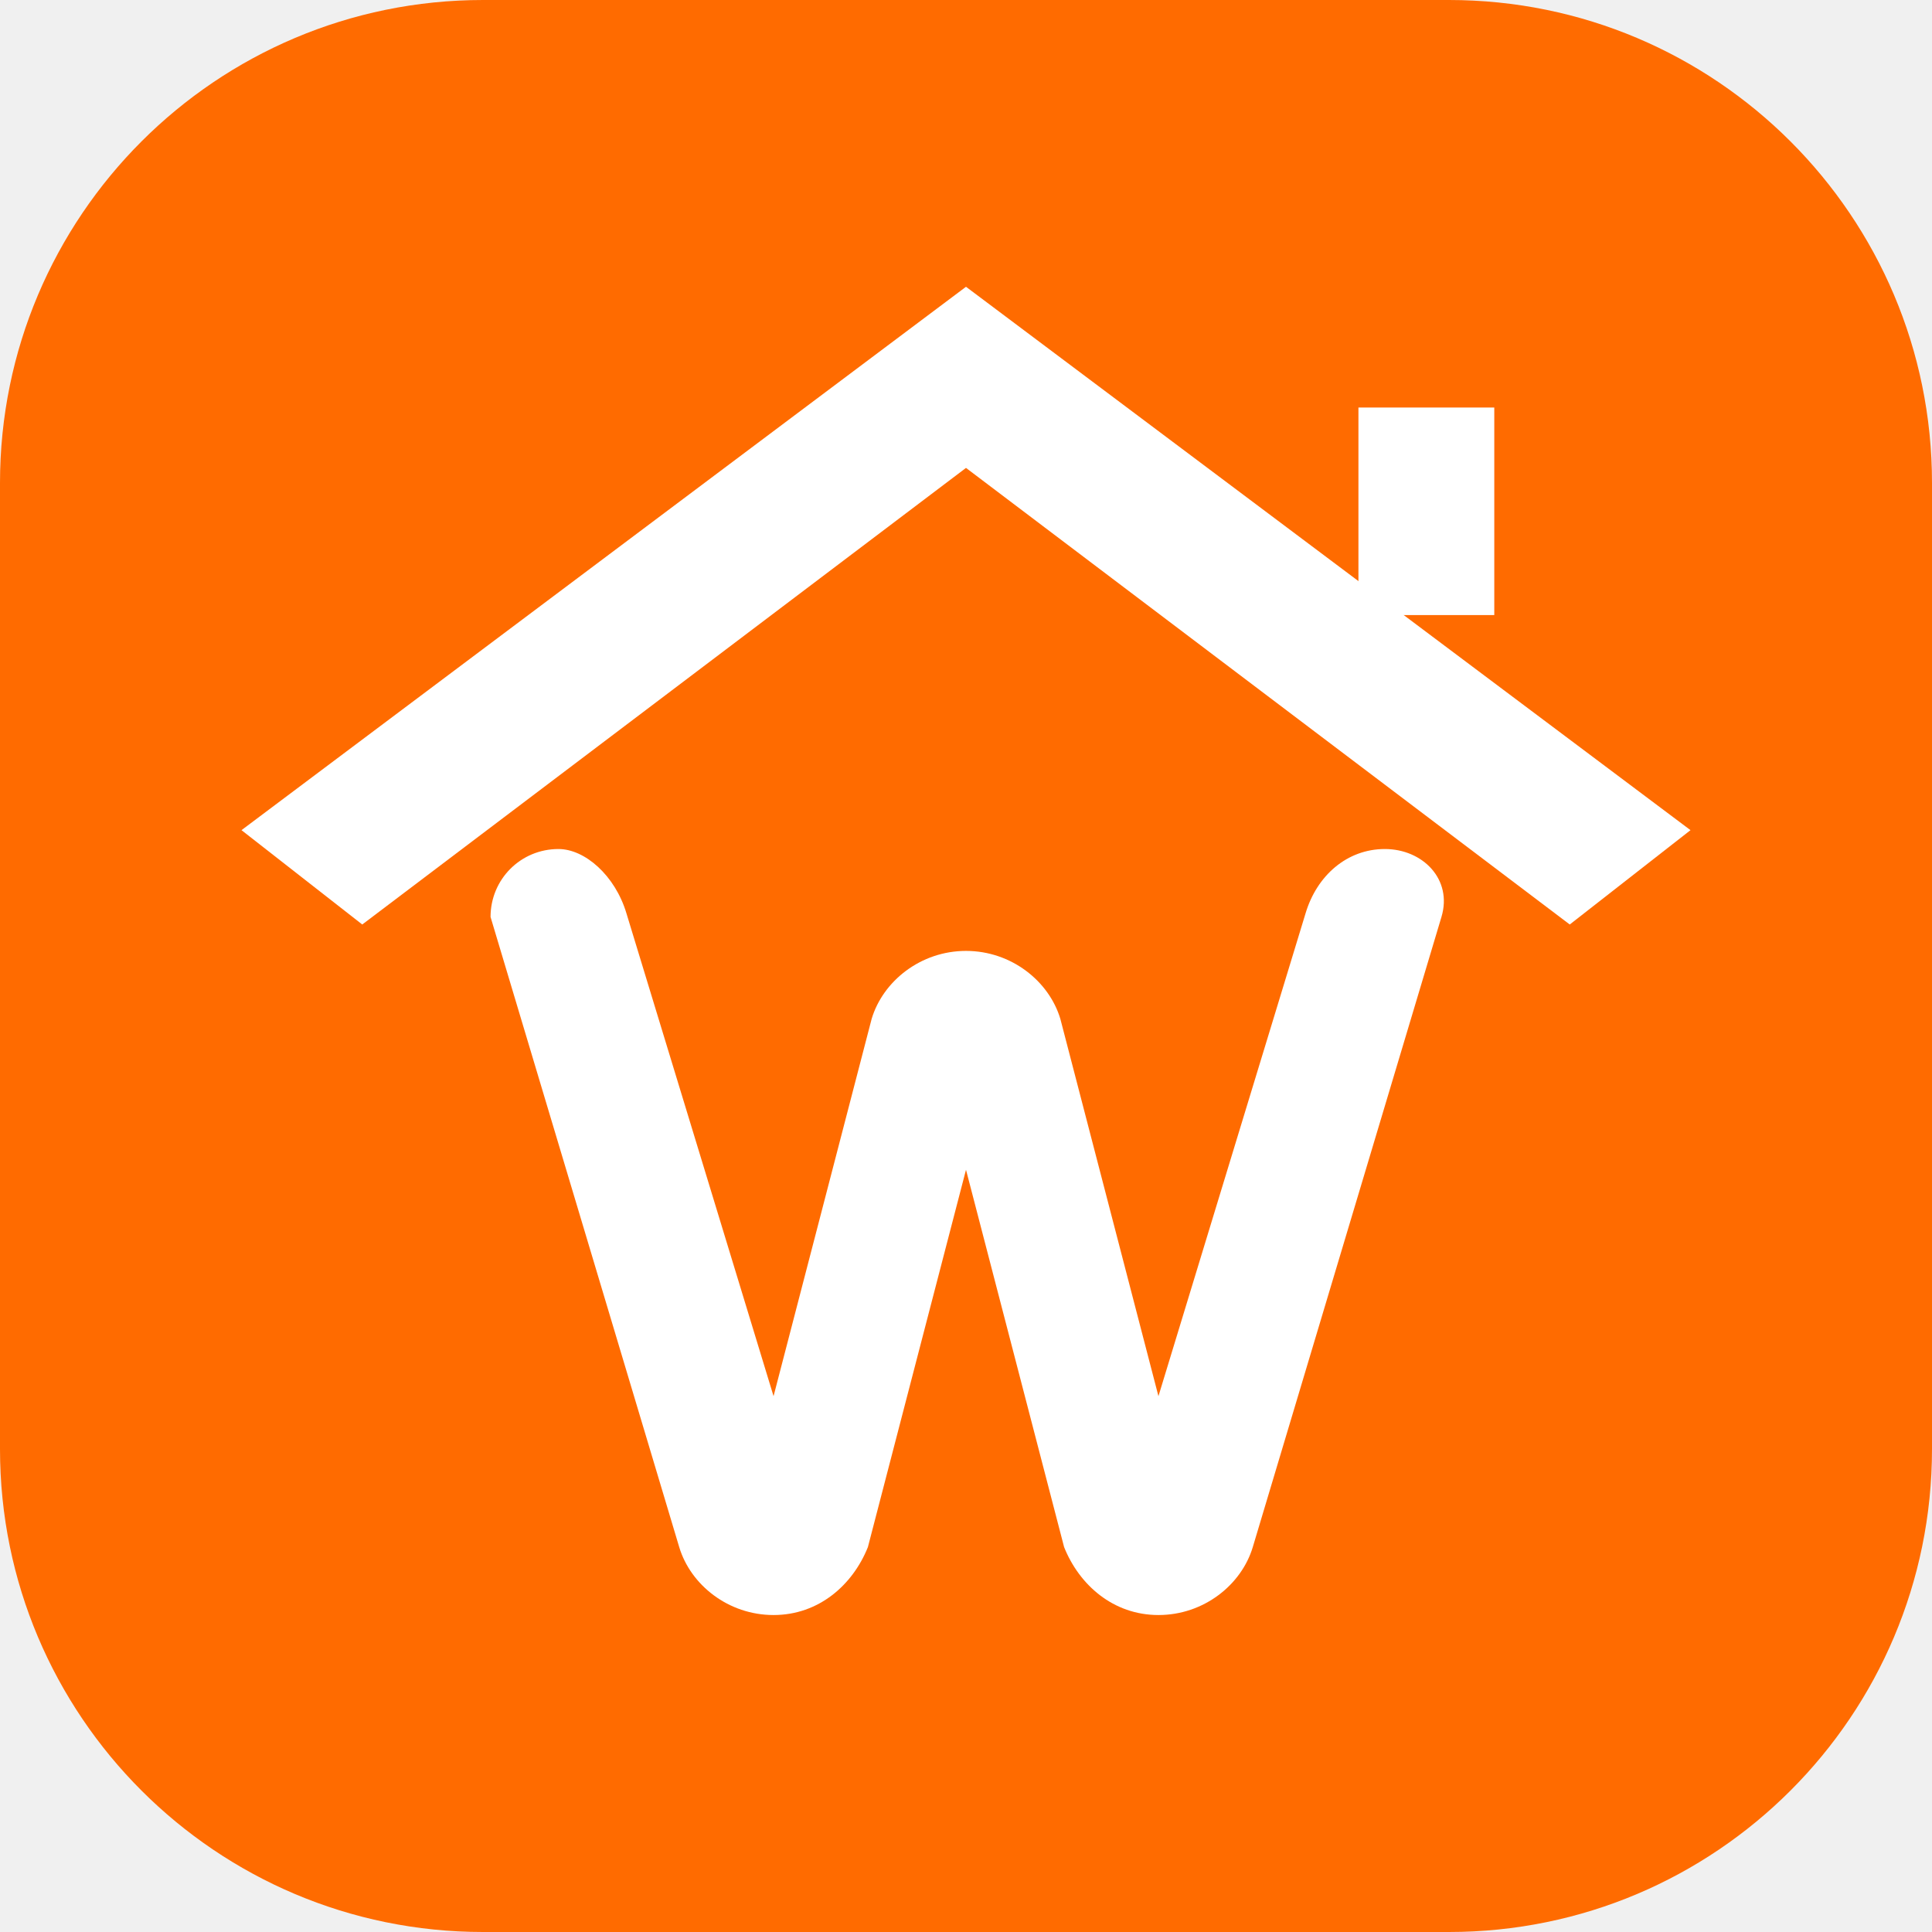
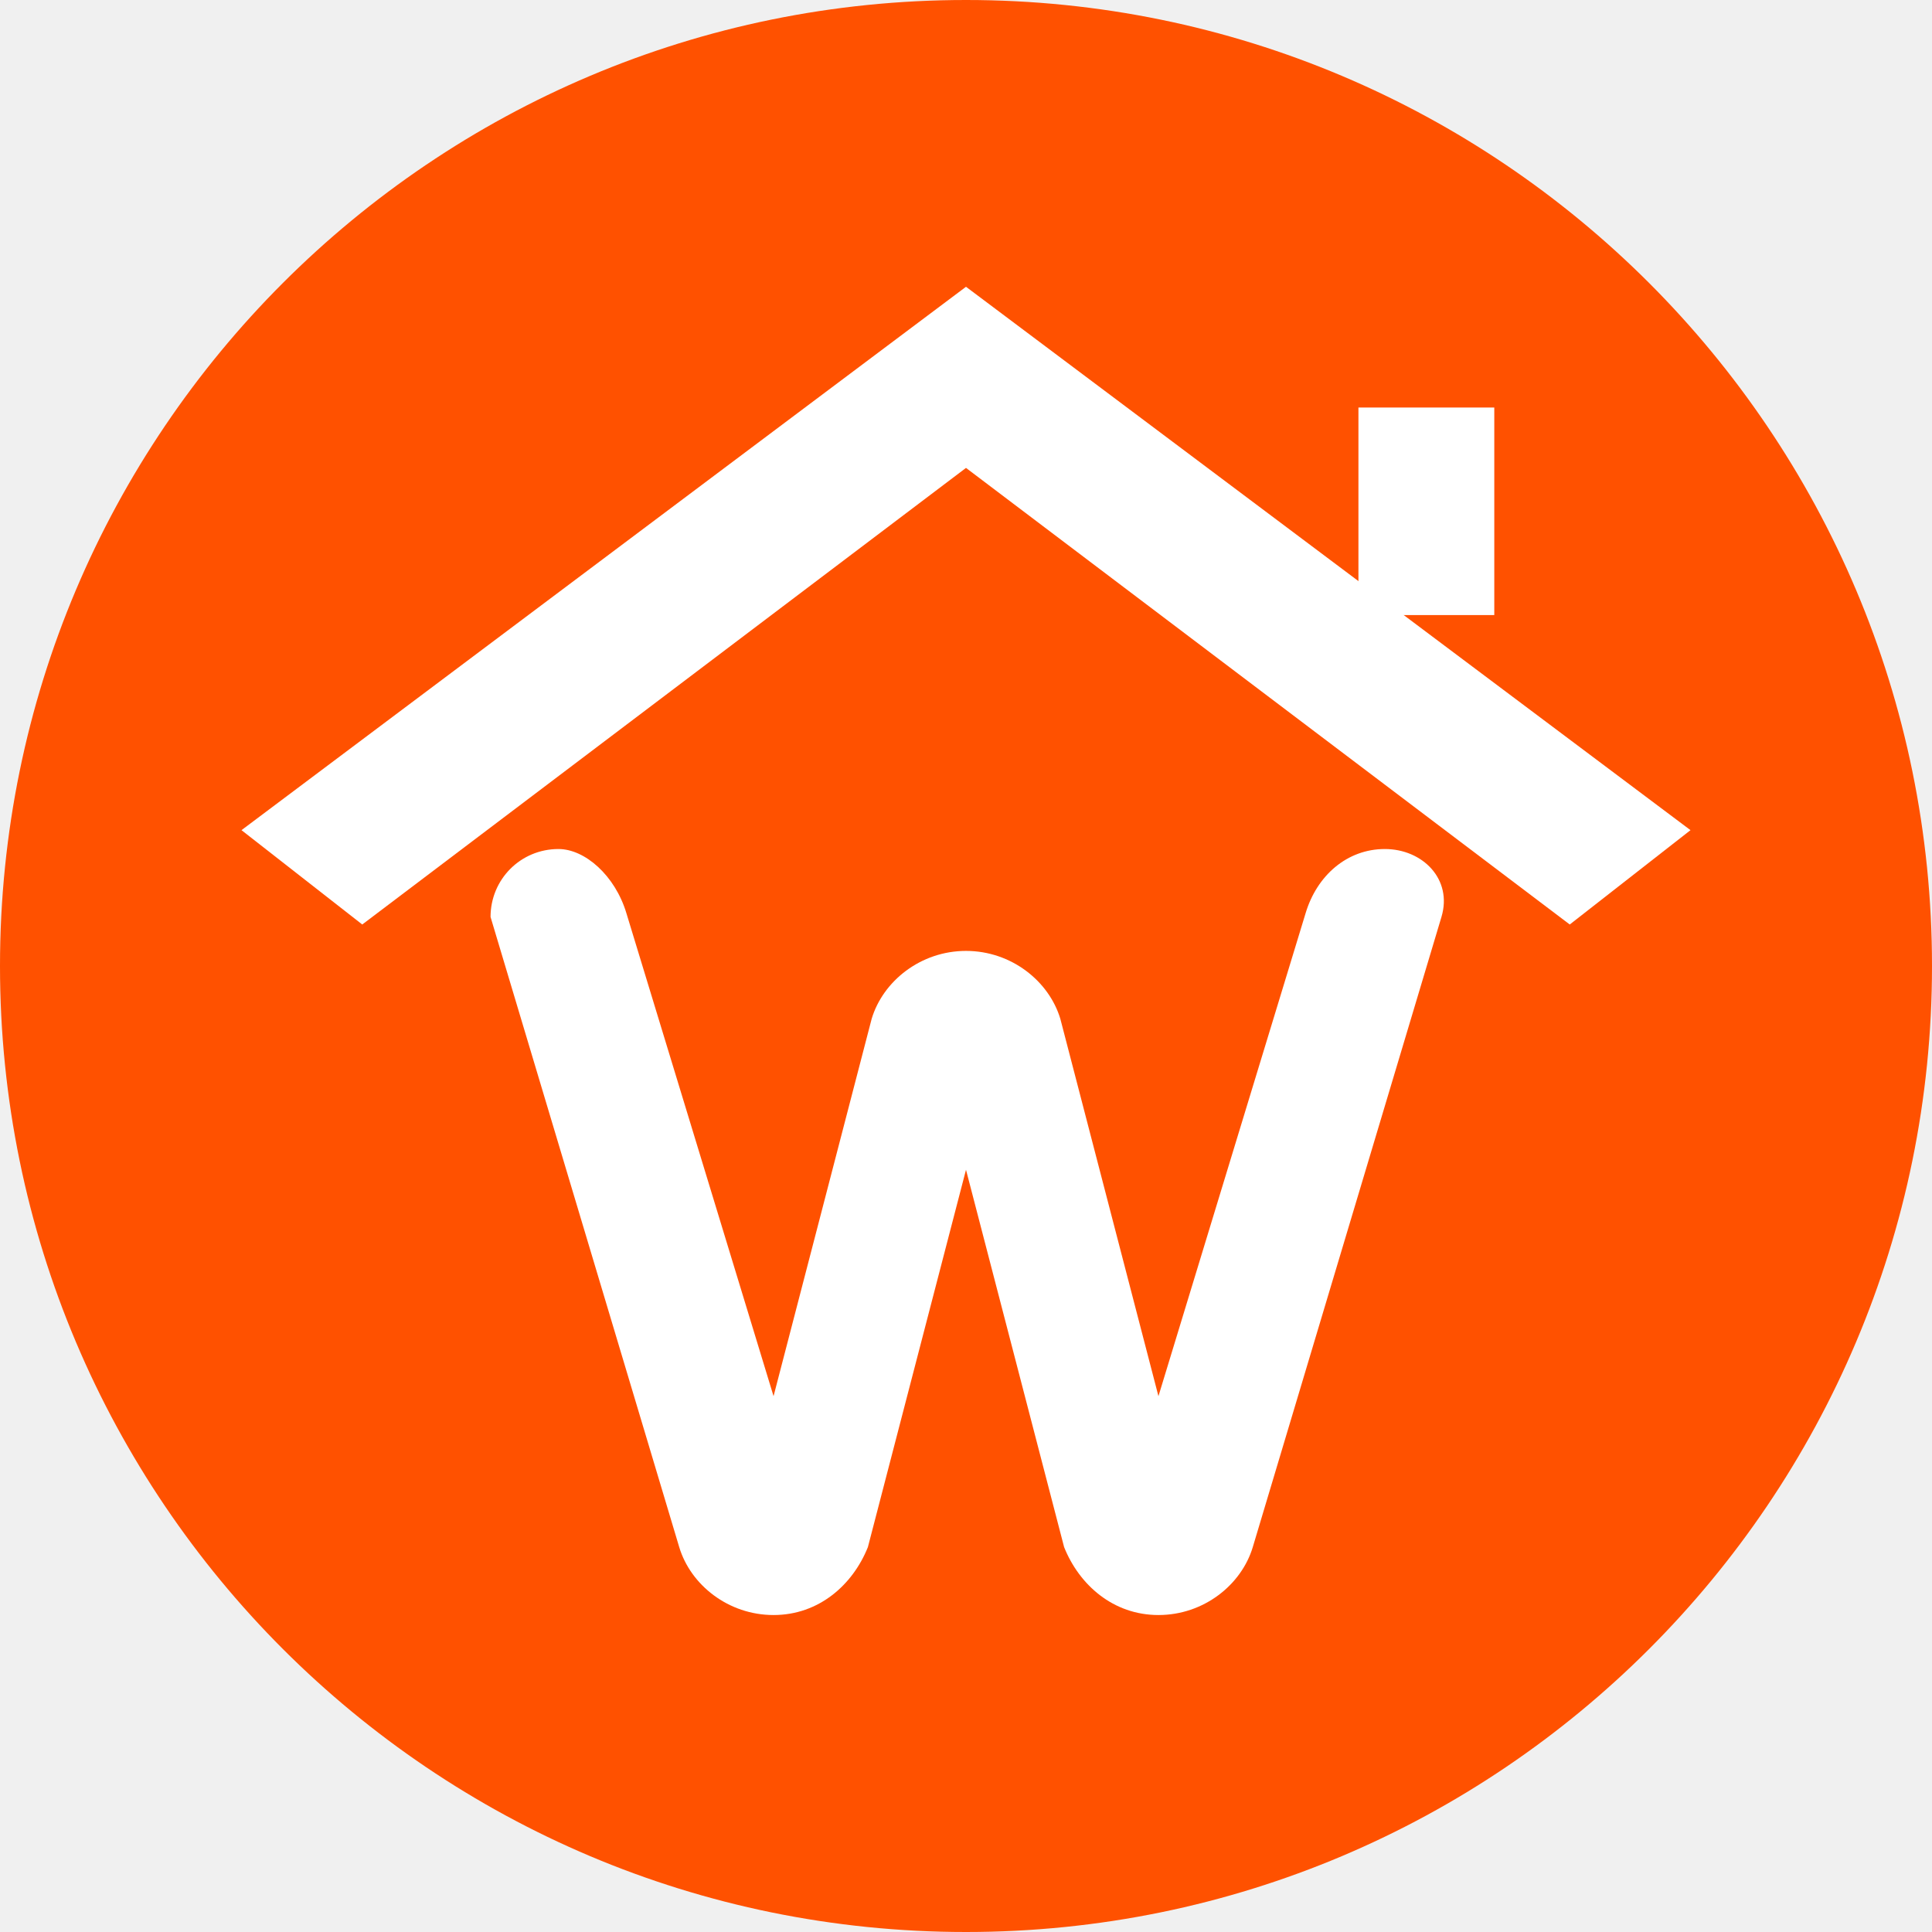
<svg xmlns="http://www.w3.org/2000/svg" viewBox="0 0 512 512">
-   <rect width="512" height="512" fill="#ff6b00" rx="128" />
+   <circle cx="256" cy="256" r="256" fill="#FF5100" />
  <path d="M 64,220 L 256,76 L 448,220 L 416,245 L 256,124 L 96,245 Z" fill="#ffffff" />
  <rect x="360" y="108" width="36" height="55" fill="#ffffff" />
  <path d="M 148,225 C 138,225 130,233 130,243 L 180,410 C 183,420 193,428 205,428 C 217,428 226,420 230,410 L 256,310 L 282,410 C 286,420 295,428 307,428 C 319,428 329,420 332,410 L 382,243 C 385,233 377,225 367,225 C 357,225 349,232 346,242 L 307,370 L 281,270 C 278,260 268,252 256,252 C 244,252 234,260 231,270 L 205,370 L 166,242 C 163,232 155,225 148,225 Z" fill="#ffffff" />
</svg>
